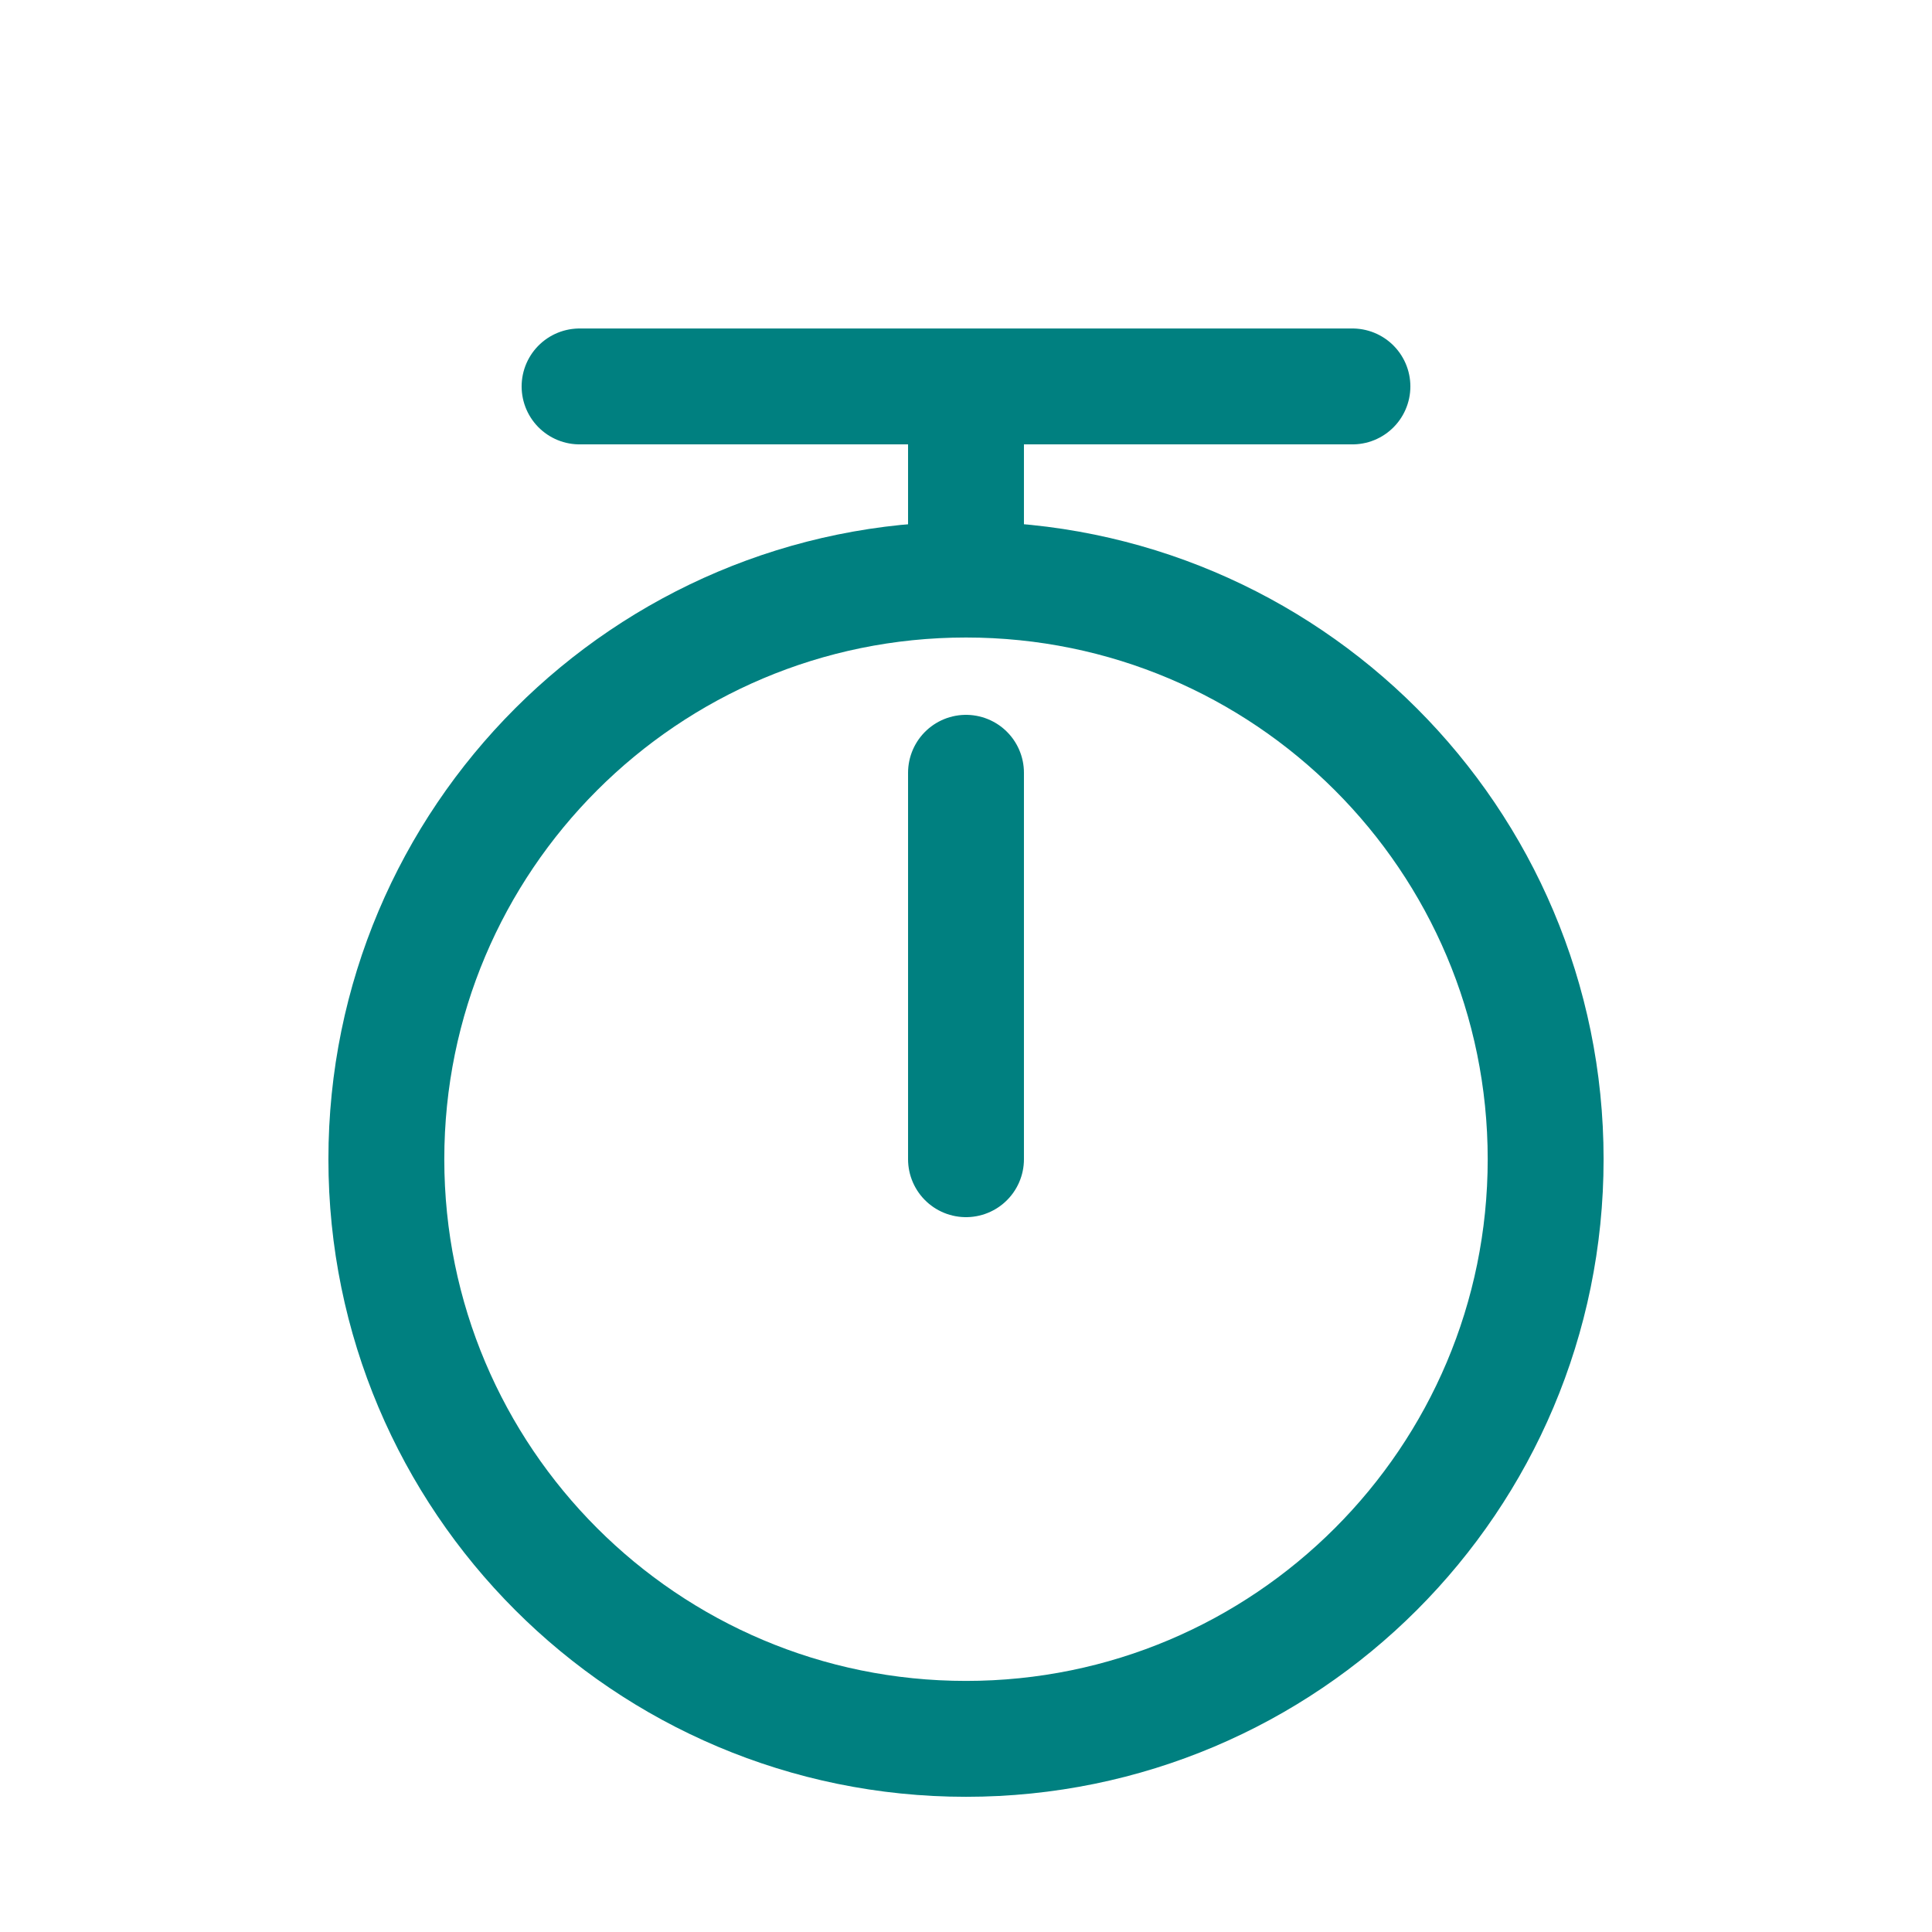
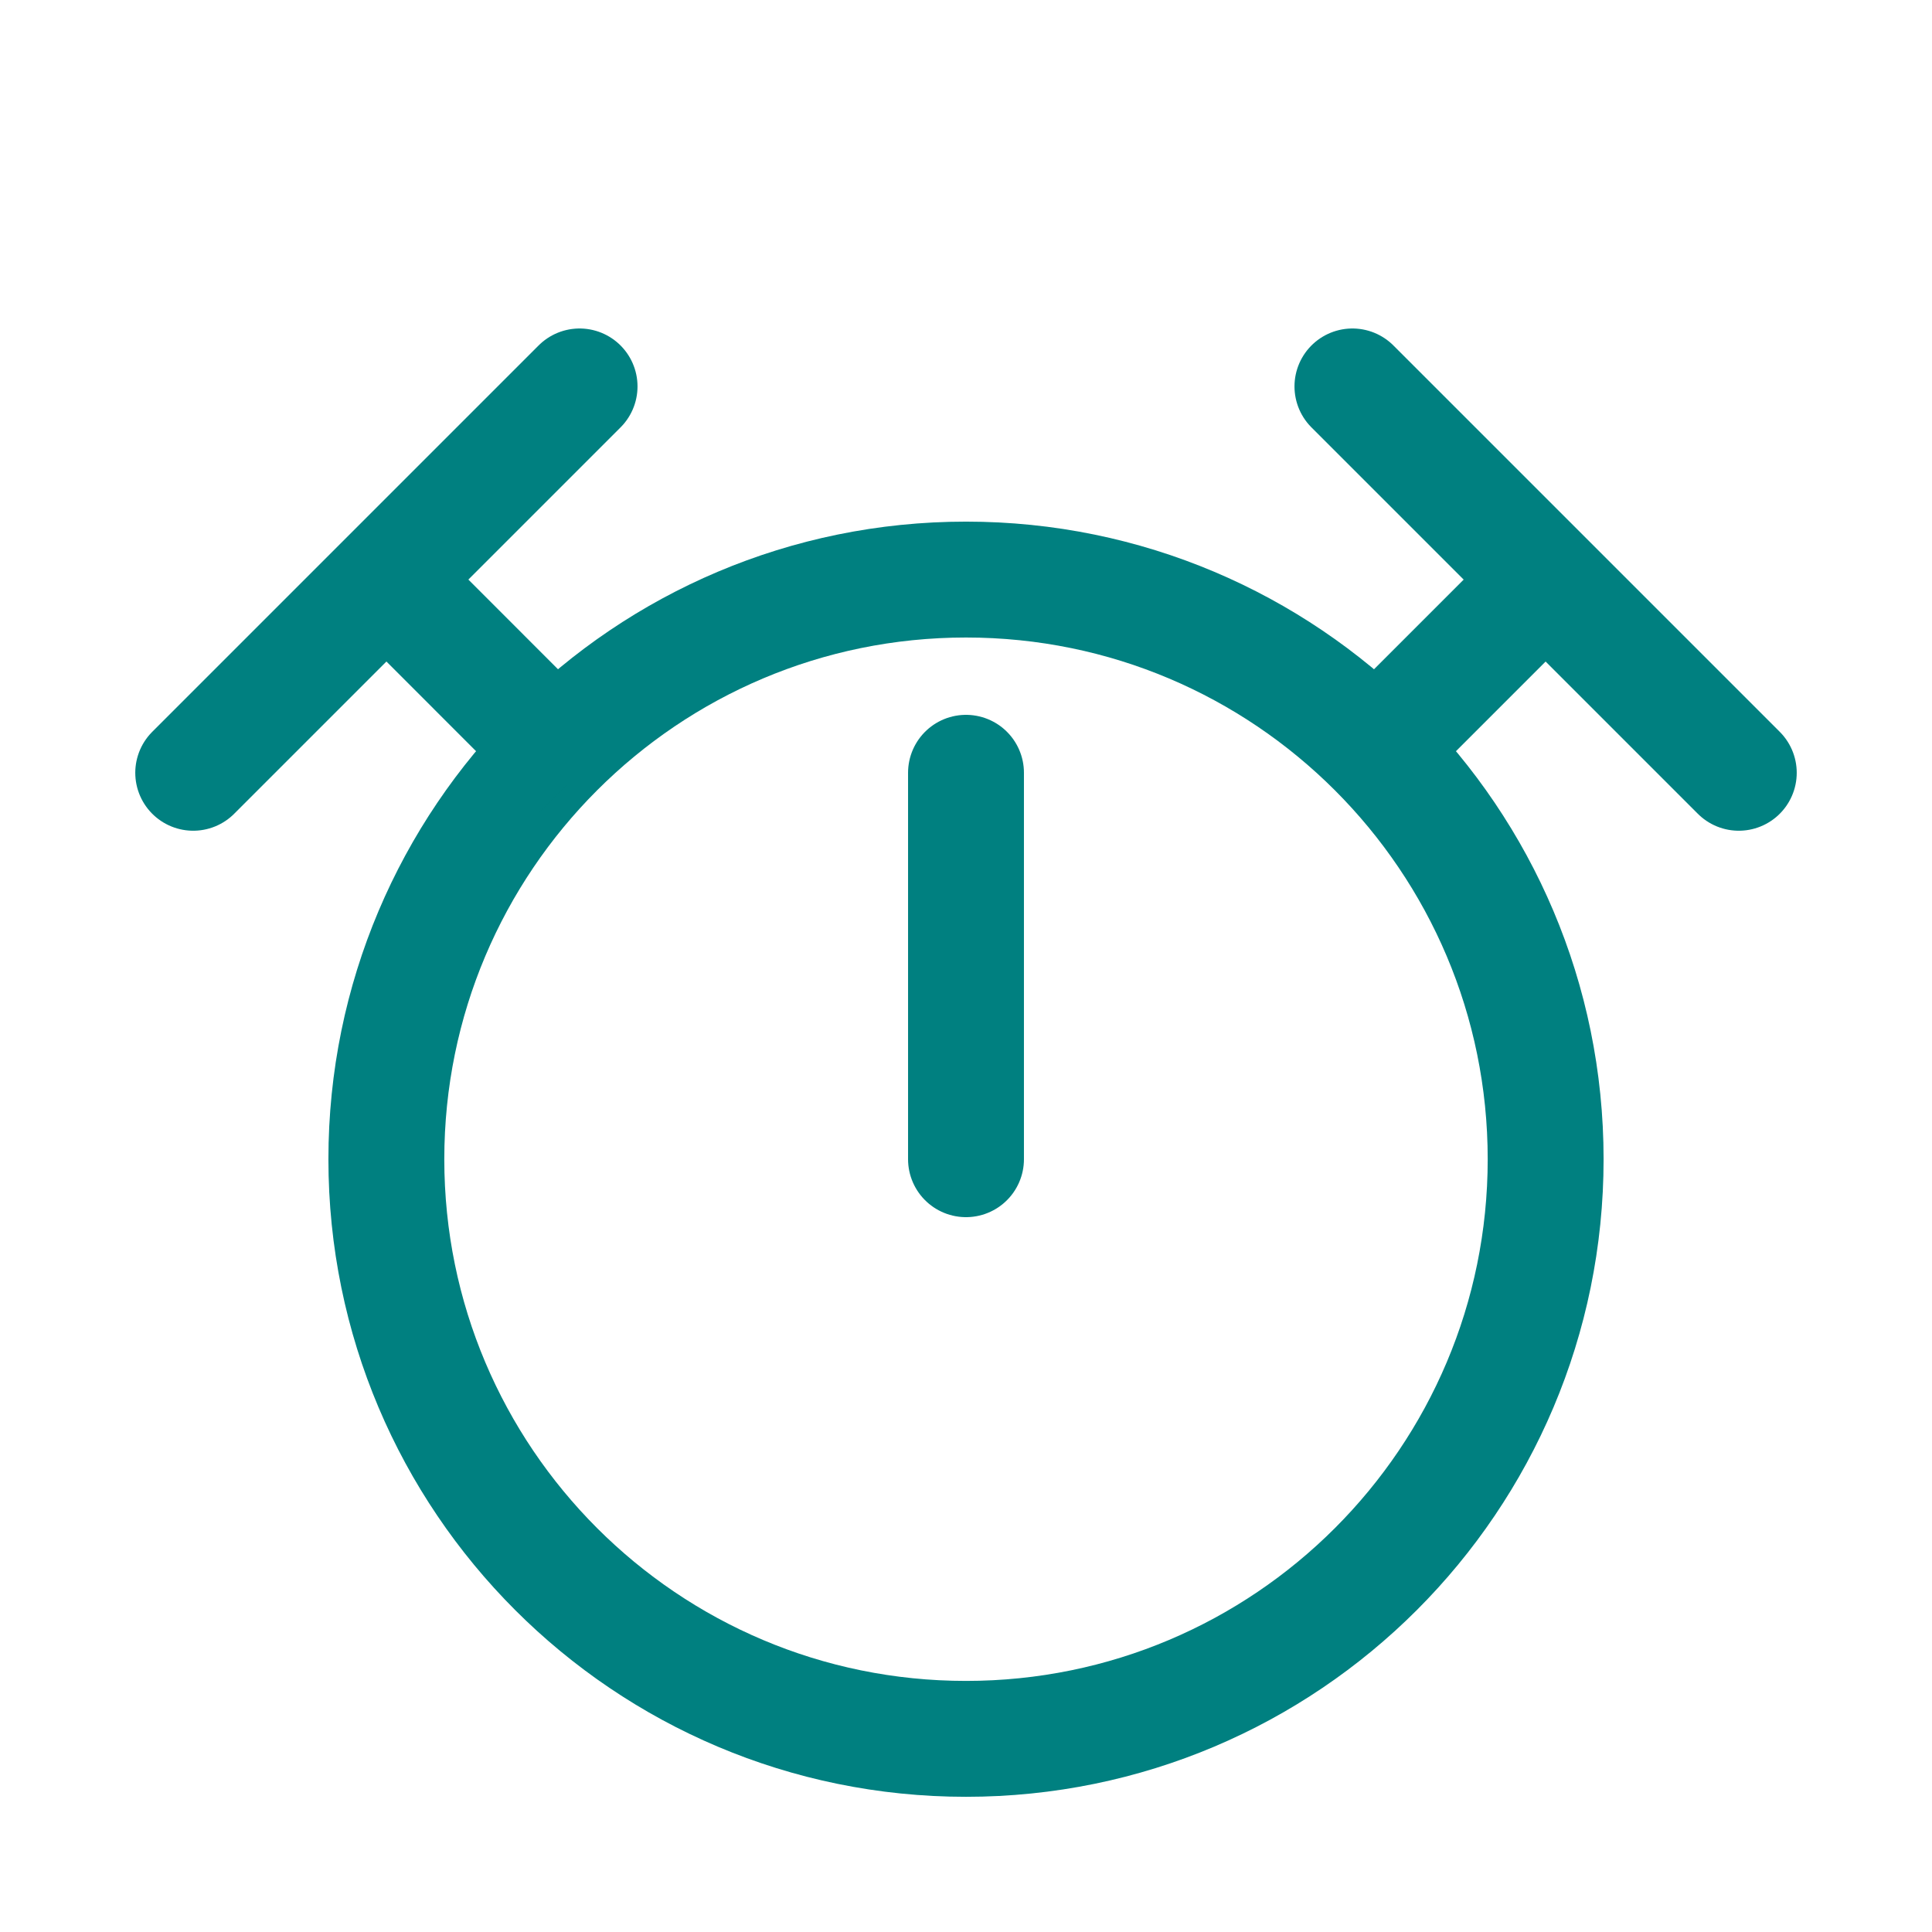
<svg xmlns="http://www.w3.org/2000/svg" width="100" height="100" viewBox="0 0 26.458 26.458" version="1.1" id="svg5">
  <defs id="defs2" />
  <g id="layer1">
-     <circle style="fill:none;stroke:#008080;stroke-width:1.587;stroke-linecap:round;stroke-linejoin:round" id="path66" cx="13.229" cy="15.875" r="7.938" />
    <path style="fill:none;stroke:#008080;stroke-width:1.587;stroke-linecap:round;stroke-linejoin:round;stroke-dasharray:none" d="M 13.229,10.583 V 15.875" id="path1022" />
-     <path style="fill:none;stroke:#008080;stroke-width:1.587;stroke-linejoin:round" d="M 13.229,5.292 V 7.937" id="path2519" />
-     <path style="fill:none;stroke:#008080;stroke-width:1.587;stroke-linecap:round;stroke-linejoin:round" d="M 7.937,5.292 H 18.521" id="path3731" />
+     <path style="fill:none;stroke:#008080;stroke-width:1.587;stroke-linecap:round;stroke-linejoin:round" d="m 21.167,15.875 a 7.938,7.938 0 0 1 -7.938,7.938 7.938,7.938 0 0 1 -7.938,-7.938 7.938,7.938 0 0 1 7.938,-7.938 7.938,7.938 0 0 1 7.938,7.938 z" id="path368" />
+     <path style="fill:none;stroke:#008080;stroke-width:1.587;stroke-linecap:butt;stroke-linejoin:round" d="M 18.521,10.583 21.167,7.937" id="path370" />
+     <path style="fill:none;stroke:#008080;stroke-width:1.587;stroke-linecap:butt;stroke-linejoin:round" d="M 7.937,10.583 5.292,7.937" id="path372" />
+     <path style="fill:none;stroke:#008080;stroke-width:1.587;stroke-linecap:round;stroke-linejoin:round" d="M 2.646,10.583 7.937,5.292" id="path374" />
+     <path style="fill:none;stroke:#008080;stroke-width:1.587;stroke-linecap:round;stroke-linejoin:round" d="M 18.521,5.292 23.812,10.583" id="path376" />
  </g>
</svg>
